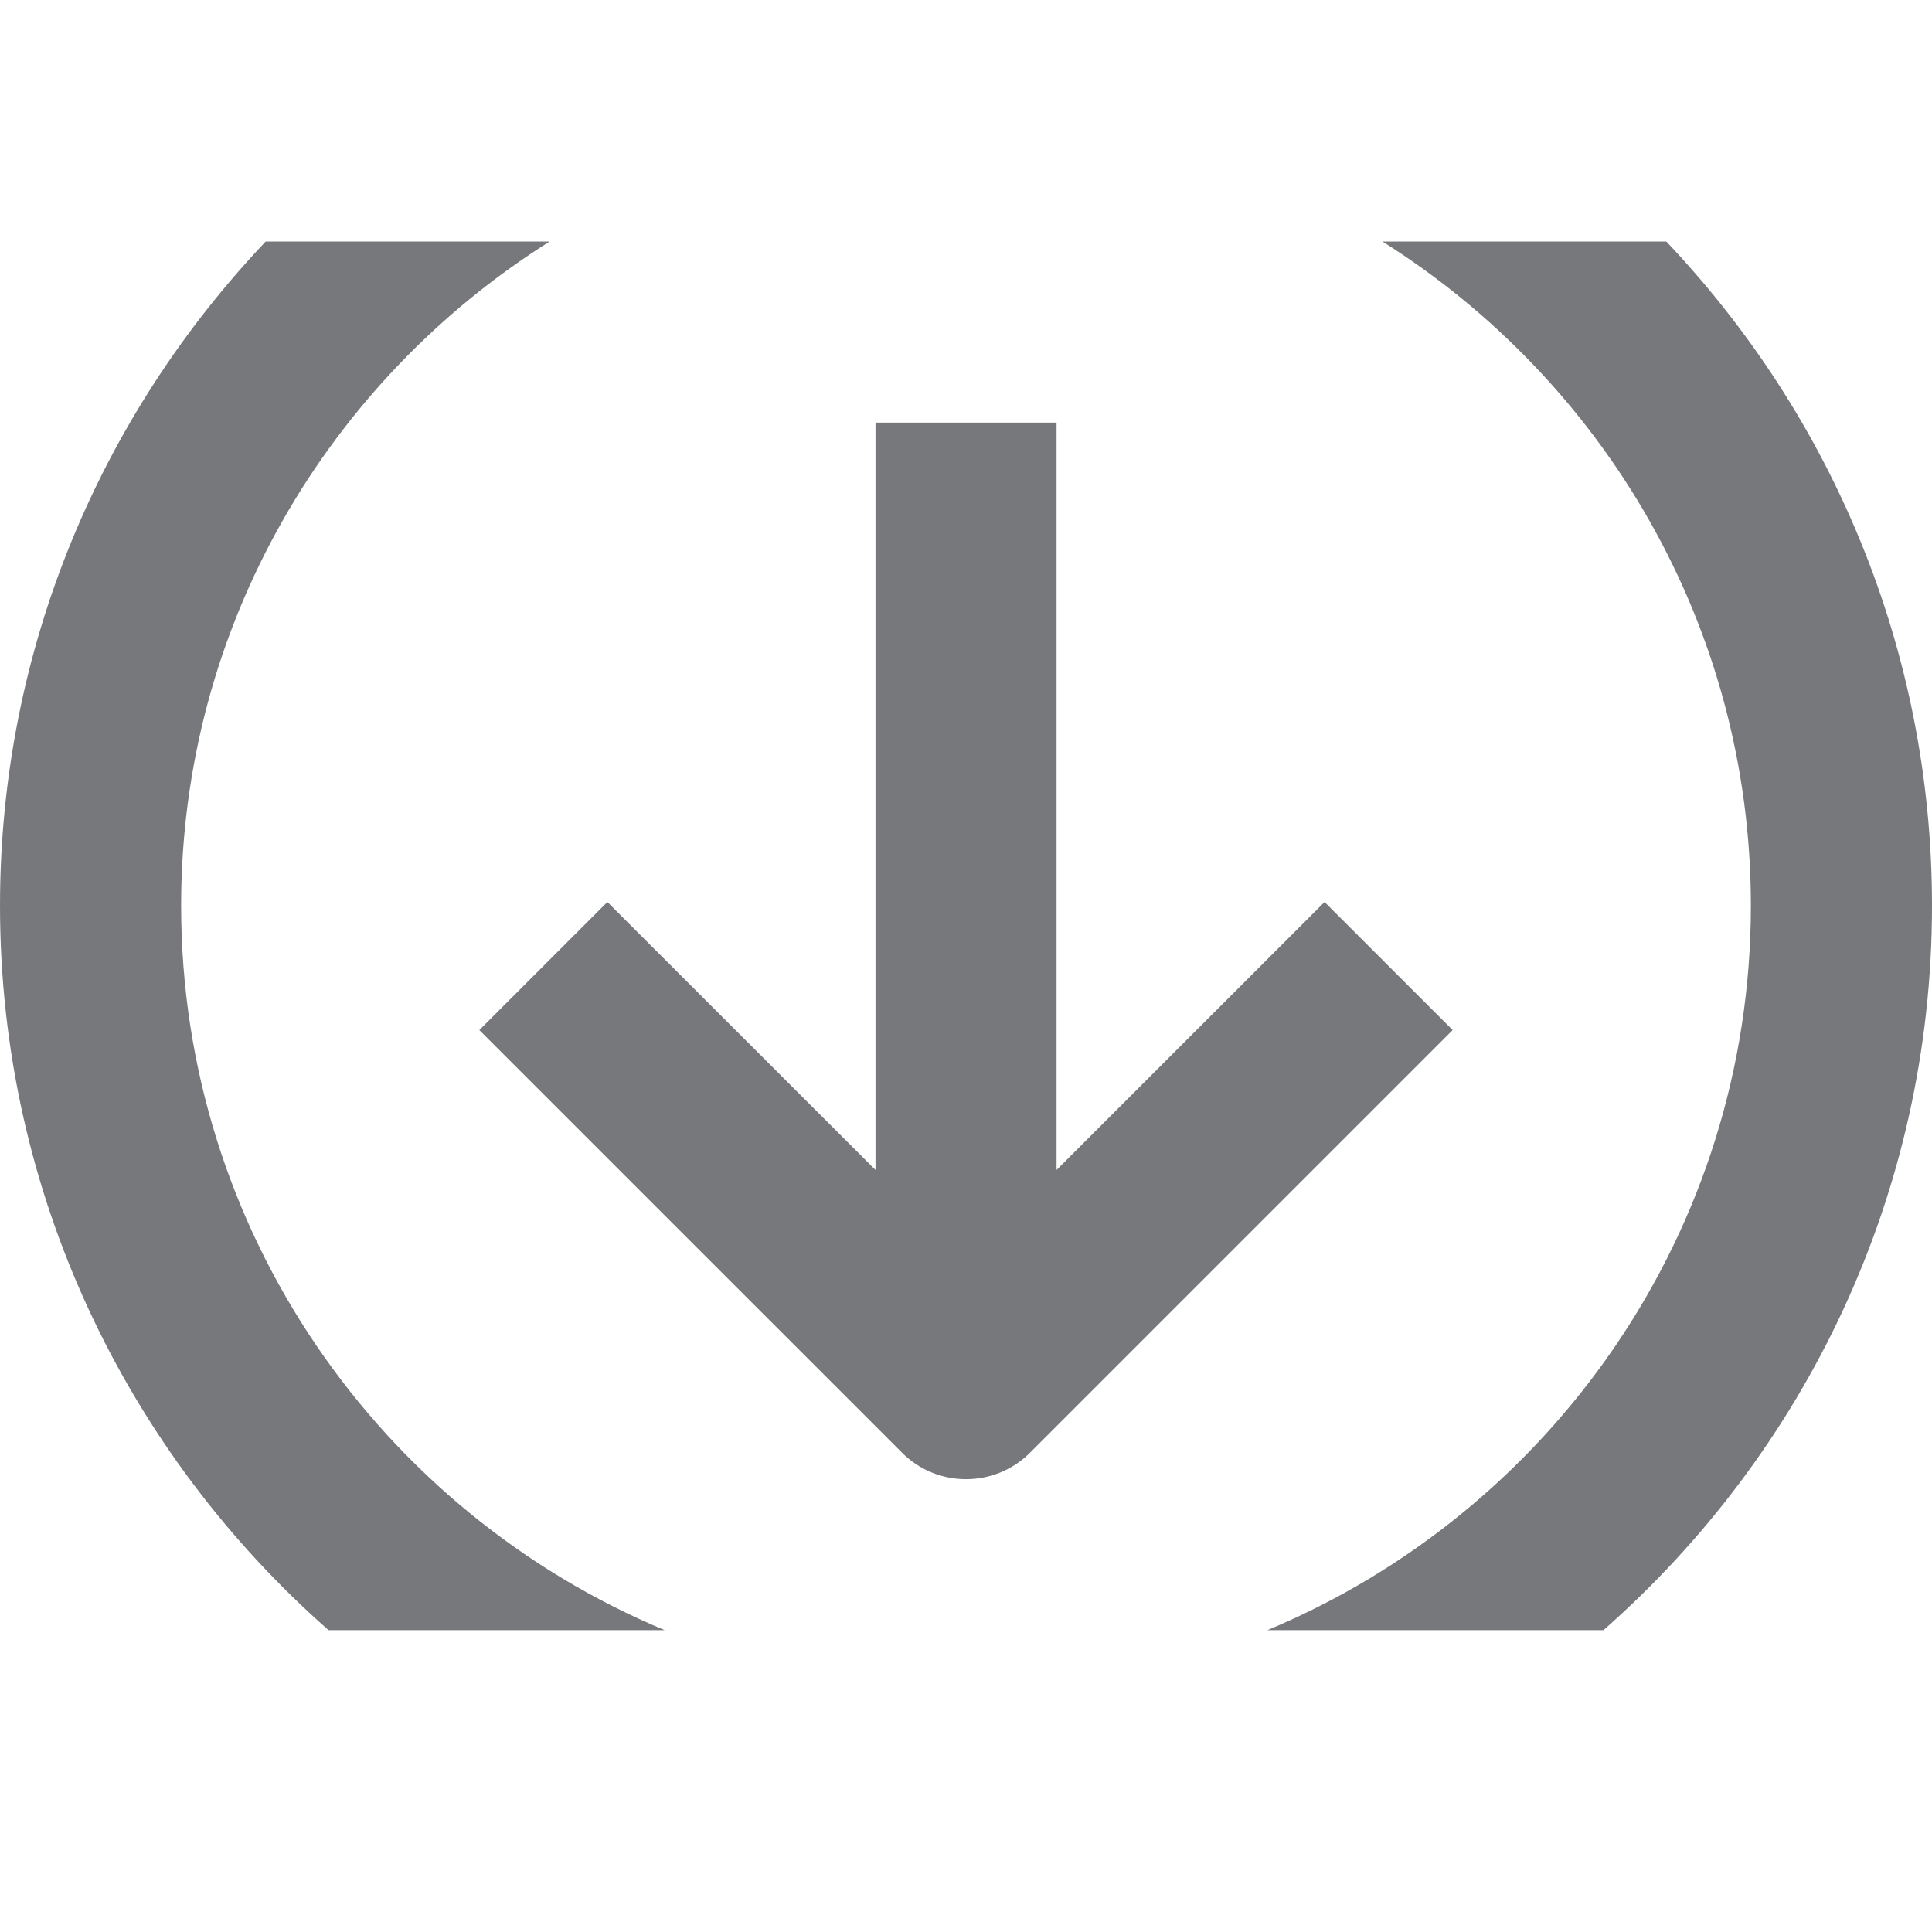
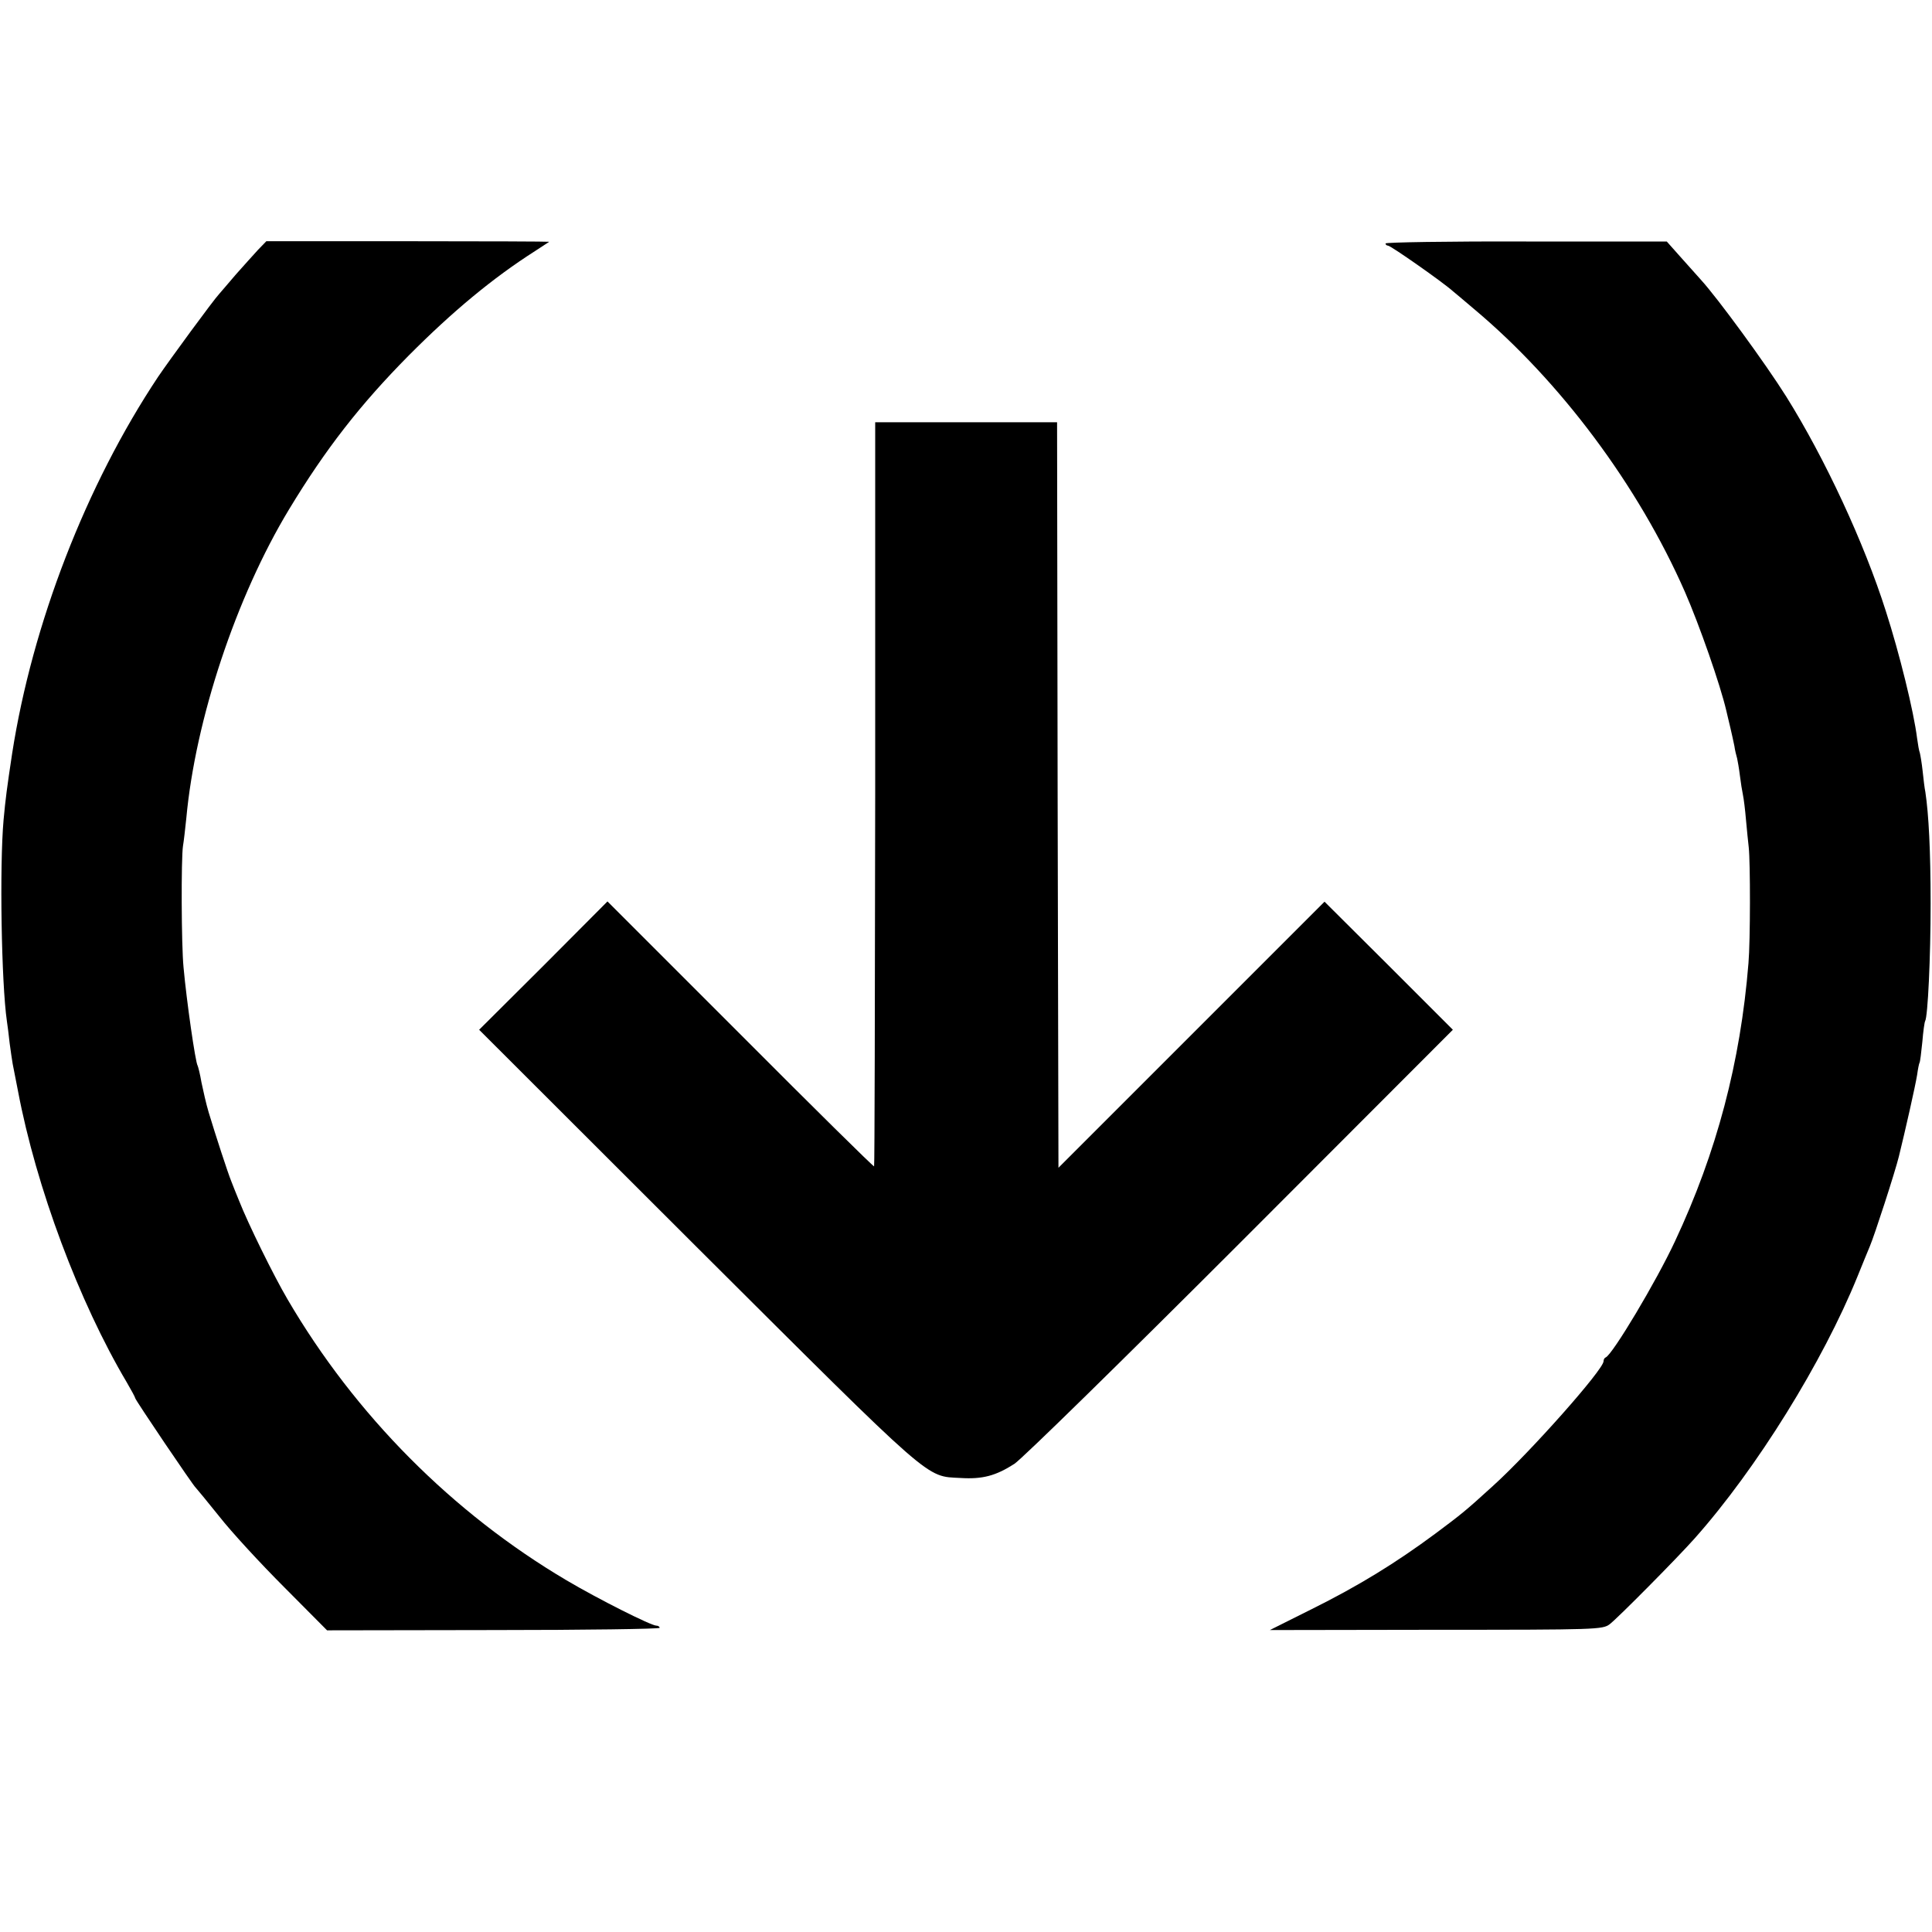
- <svg xmlns="http://www.w3.org/2000/svg" width="32px" height="32px" viewBox="0 0 32 32" version="1.1">
-   <g id="Artboard" stroke="none" stroke-width="1" fill="none" fill-rule="evenodd">
-     <path d="M21.939,14.94 L17.5,19.378 L17.5,7 L14.501,7 L14.501,19.378 L10.06,14.94 L7.939,17.061 L14.94,24.061 C15.232,24.354 15.617,24.5 16,24.5 C16.384,24.5 16.767,24.354 17.061,24.061 L24.061,17.061 L21.939,14.94 Z" id="Fill-1" fill="#76787B" />
-     <path d="M27.599,4 L22.897,4 C26.556,6.303 29,10.366 29,15 C29,20.4 25.69,25.039 20.993,27 L26.559,27 C29.889,24.068 32,19.785 32,15 C32,10.734 30.32,6.868 27.599,4" id="Fill-3" fill="#76787B" />
-     <path d="M3,15 C3,10.366 5.444,6.303 9.104,4 L4.401,4 C1.68,6.868 0,10.734 0,15 C0,19.785 2.112,24.068 5.441,27 L11.008,27 C6.311,25.039 3,20.4 3,15" id="Fill-5" fill="#76787B" />
+ <svg xmlns="http://www.w3.org/2000/svg" version="1.0" width="700pt" height="700pt" viewBox="0 0 700 700" preserveAspectRatio="xMidYMid meet">
+   <g transform="translate(0,700) scale(0.1,-0.1)" fill="#000000" stroke="none">
+     <path d="M935 6095 c-16 -17 -52 -58 -80 -89 -27 -32 -55 -64 -60 -70 -21 -22 -182 -242 -222 -301 -261 -392 -456 -896 -529 -1365 -19 -126 -24 -164 -31 -240 -15 -167 -8 -593 12 -730 2 -14 7 -50 10 -80 4 -30 9 -64 11 -75 2 -11 11 -55 19 -97 66 -350 222 -766 394 -1056 17 -29 31 -55 31 -58 0 -6 210 -317 219 -324 3 -3 42 -50 86 -105 43 -55 149 -170 235 -256 l155 -156 603 1 c331 0 602 4 602 8 0 4 -5 8 -12 8 -19 0 -210 96 -325 164 -413 244 -766 599 -1011 1018 -51 87 -143 274 -176 358 -10 25 -23 56 -28 70 -12 29 -58 170 -82 250 -9 30 -20 79 -26 108 -5 30 -12 57 -14 61 -8 12 -40 234 -51 356 -8 80 -9 395 -2 440 3 17 8 62 12 100 33 359 181 803 372 1119 133 220 259 381 433 557 160 161 306 282 458 379 28 18 52 34 52 34 0 1 -231 2 -512 2 l-513 0 -30 -31z" />
+     <path d="M5020 6118 c0 -4 4 -8 9 -8 10 0 201 -134 235 -165 6 -5 41 -34 76 -64 314 -263 596 -641 765 -1026 52 -119 128 -336 150 -431 2 -10 9 -37 14 -59 5 -22 12 -52 15 -68 2 -15 7 -35 10 -45 2 -9 7 -37 10 -62 3 -25 8 -56 11 -70 3 -14 8 -54 11 -90 3 -36 8 -81 10 -100 6 -55 6 -338 -1 -420 -29 -359 -115 -685 -266 -1007 -68 -146 -226 -410 -251 -421 -5 -2 -8 -8 -8 -14 0 -30 -265 -329 -401 -452 -102 -93 -114 -102 -209 -173 -143 -106 -278 -189 -447 -273 l-152 -76 602 1 c586 0 603 1 629 20 28 21 245 240 308 311 225 253 465 641 590 949 18 44 38 94 45 110 17 40 91 268 105 325 23 93 60 257 66 295 3 22 7 42 9 45 2 3 6 36 10 75 3 38 8 72 10 75 10 16 20 233 20 425 0 194 -7 325 -19 405 -3 14 -7 48 -10 77 -3 28 -8 57 -10 65 -3 7 -7 31 -10 53 -12 97 -64 308 -113 460 -79 249 -221 554 -361 778 -76 121 -248 356 -309 423 -15 17 -50 56 -76 85 l-48 54 -509 0 c-281 1 -510 -3 -510 -7z" />
+     <path d="M3171 4123 c-1 -740 -2 -1348 -4 -1349 -2 -2 -220 213 -484 478 l-482 482 -232 -233 -233 -232 789 -788 c865 -862 827 -829 955 -836 80 -5 128 8 195 51 28 18 393 376 820 803 l769 770 -232 232 -233 232 -482 -482 -482 -482 -3 1351 -2 1350 -330 0 -329 0 0 -1347z" />
  </g>
-   <style>
-       @media (prefers-color-scheme: dark) {
-         path {fill: #EBEBEC;}
-       }
-       @media (prefers-color-scheme: light) {
-         path {fill: #1B1E23;}
-       }
-     </style>
</svg>
